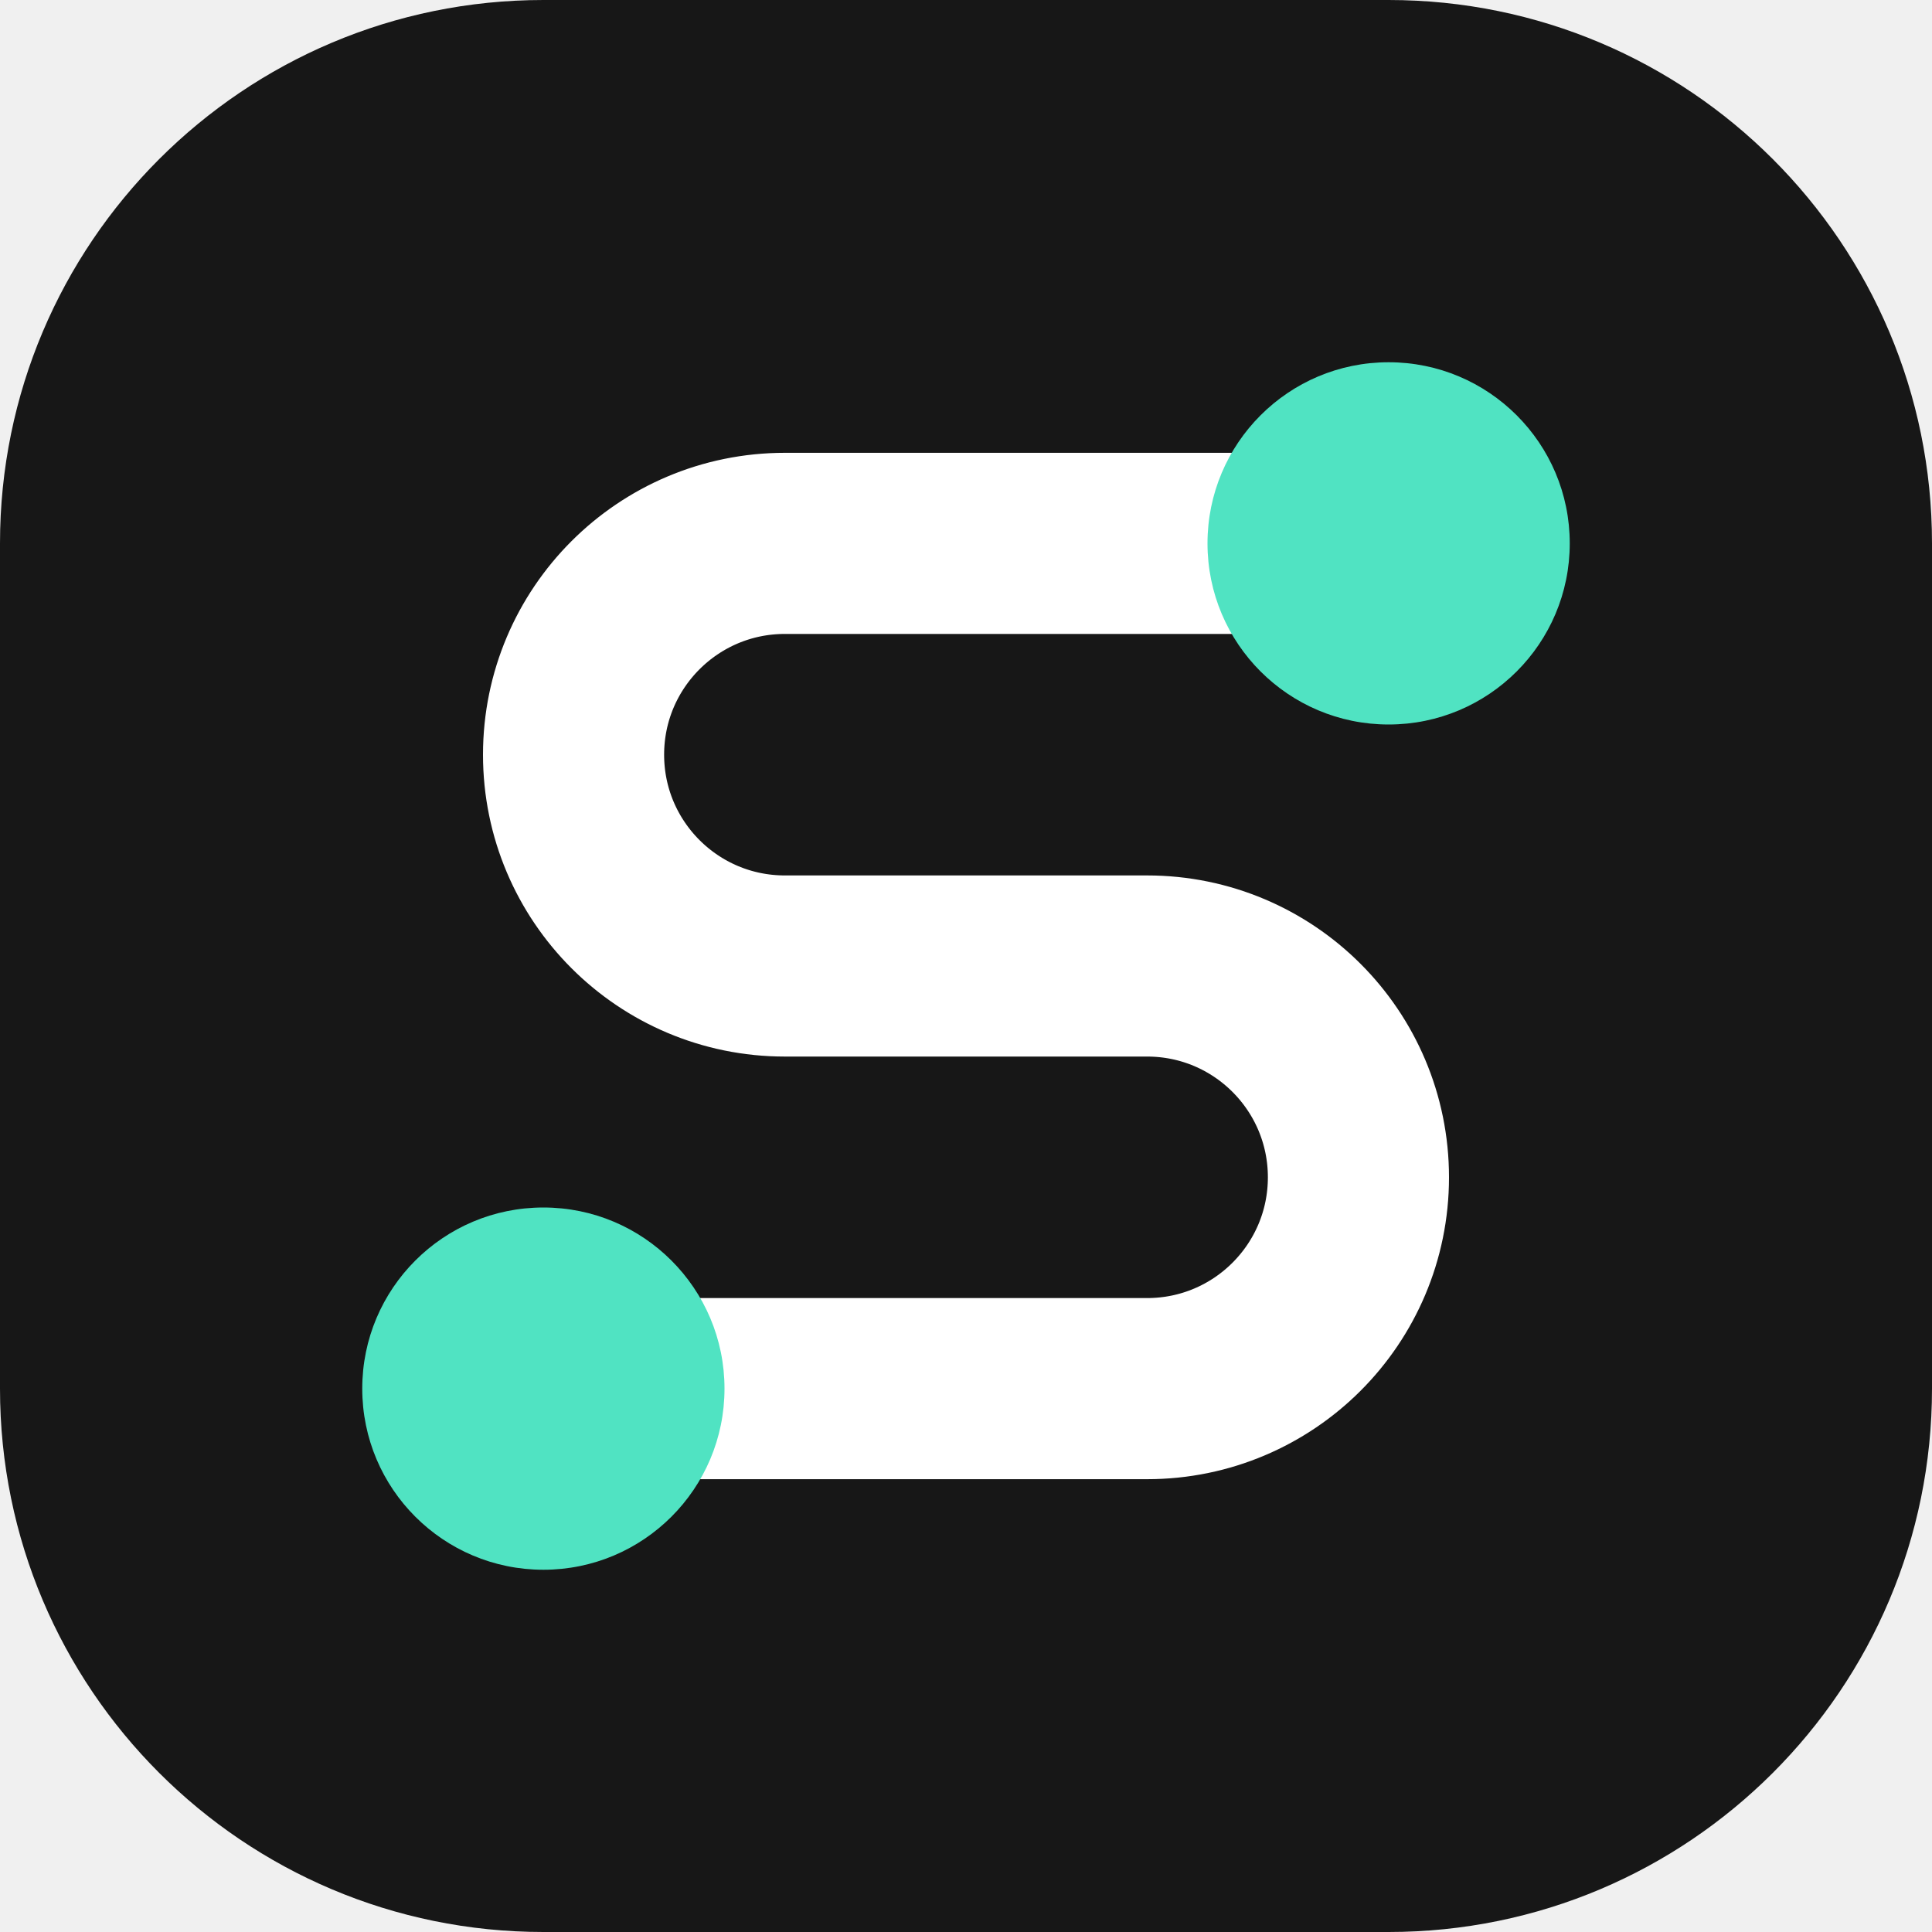
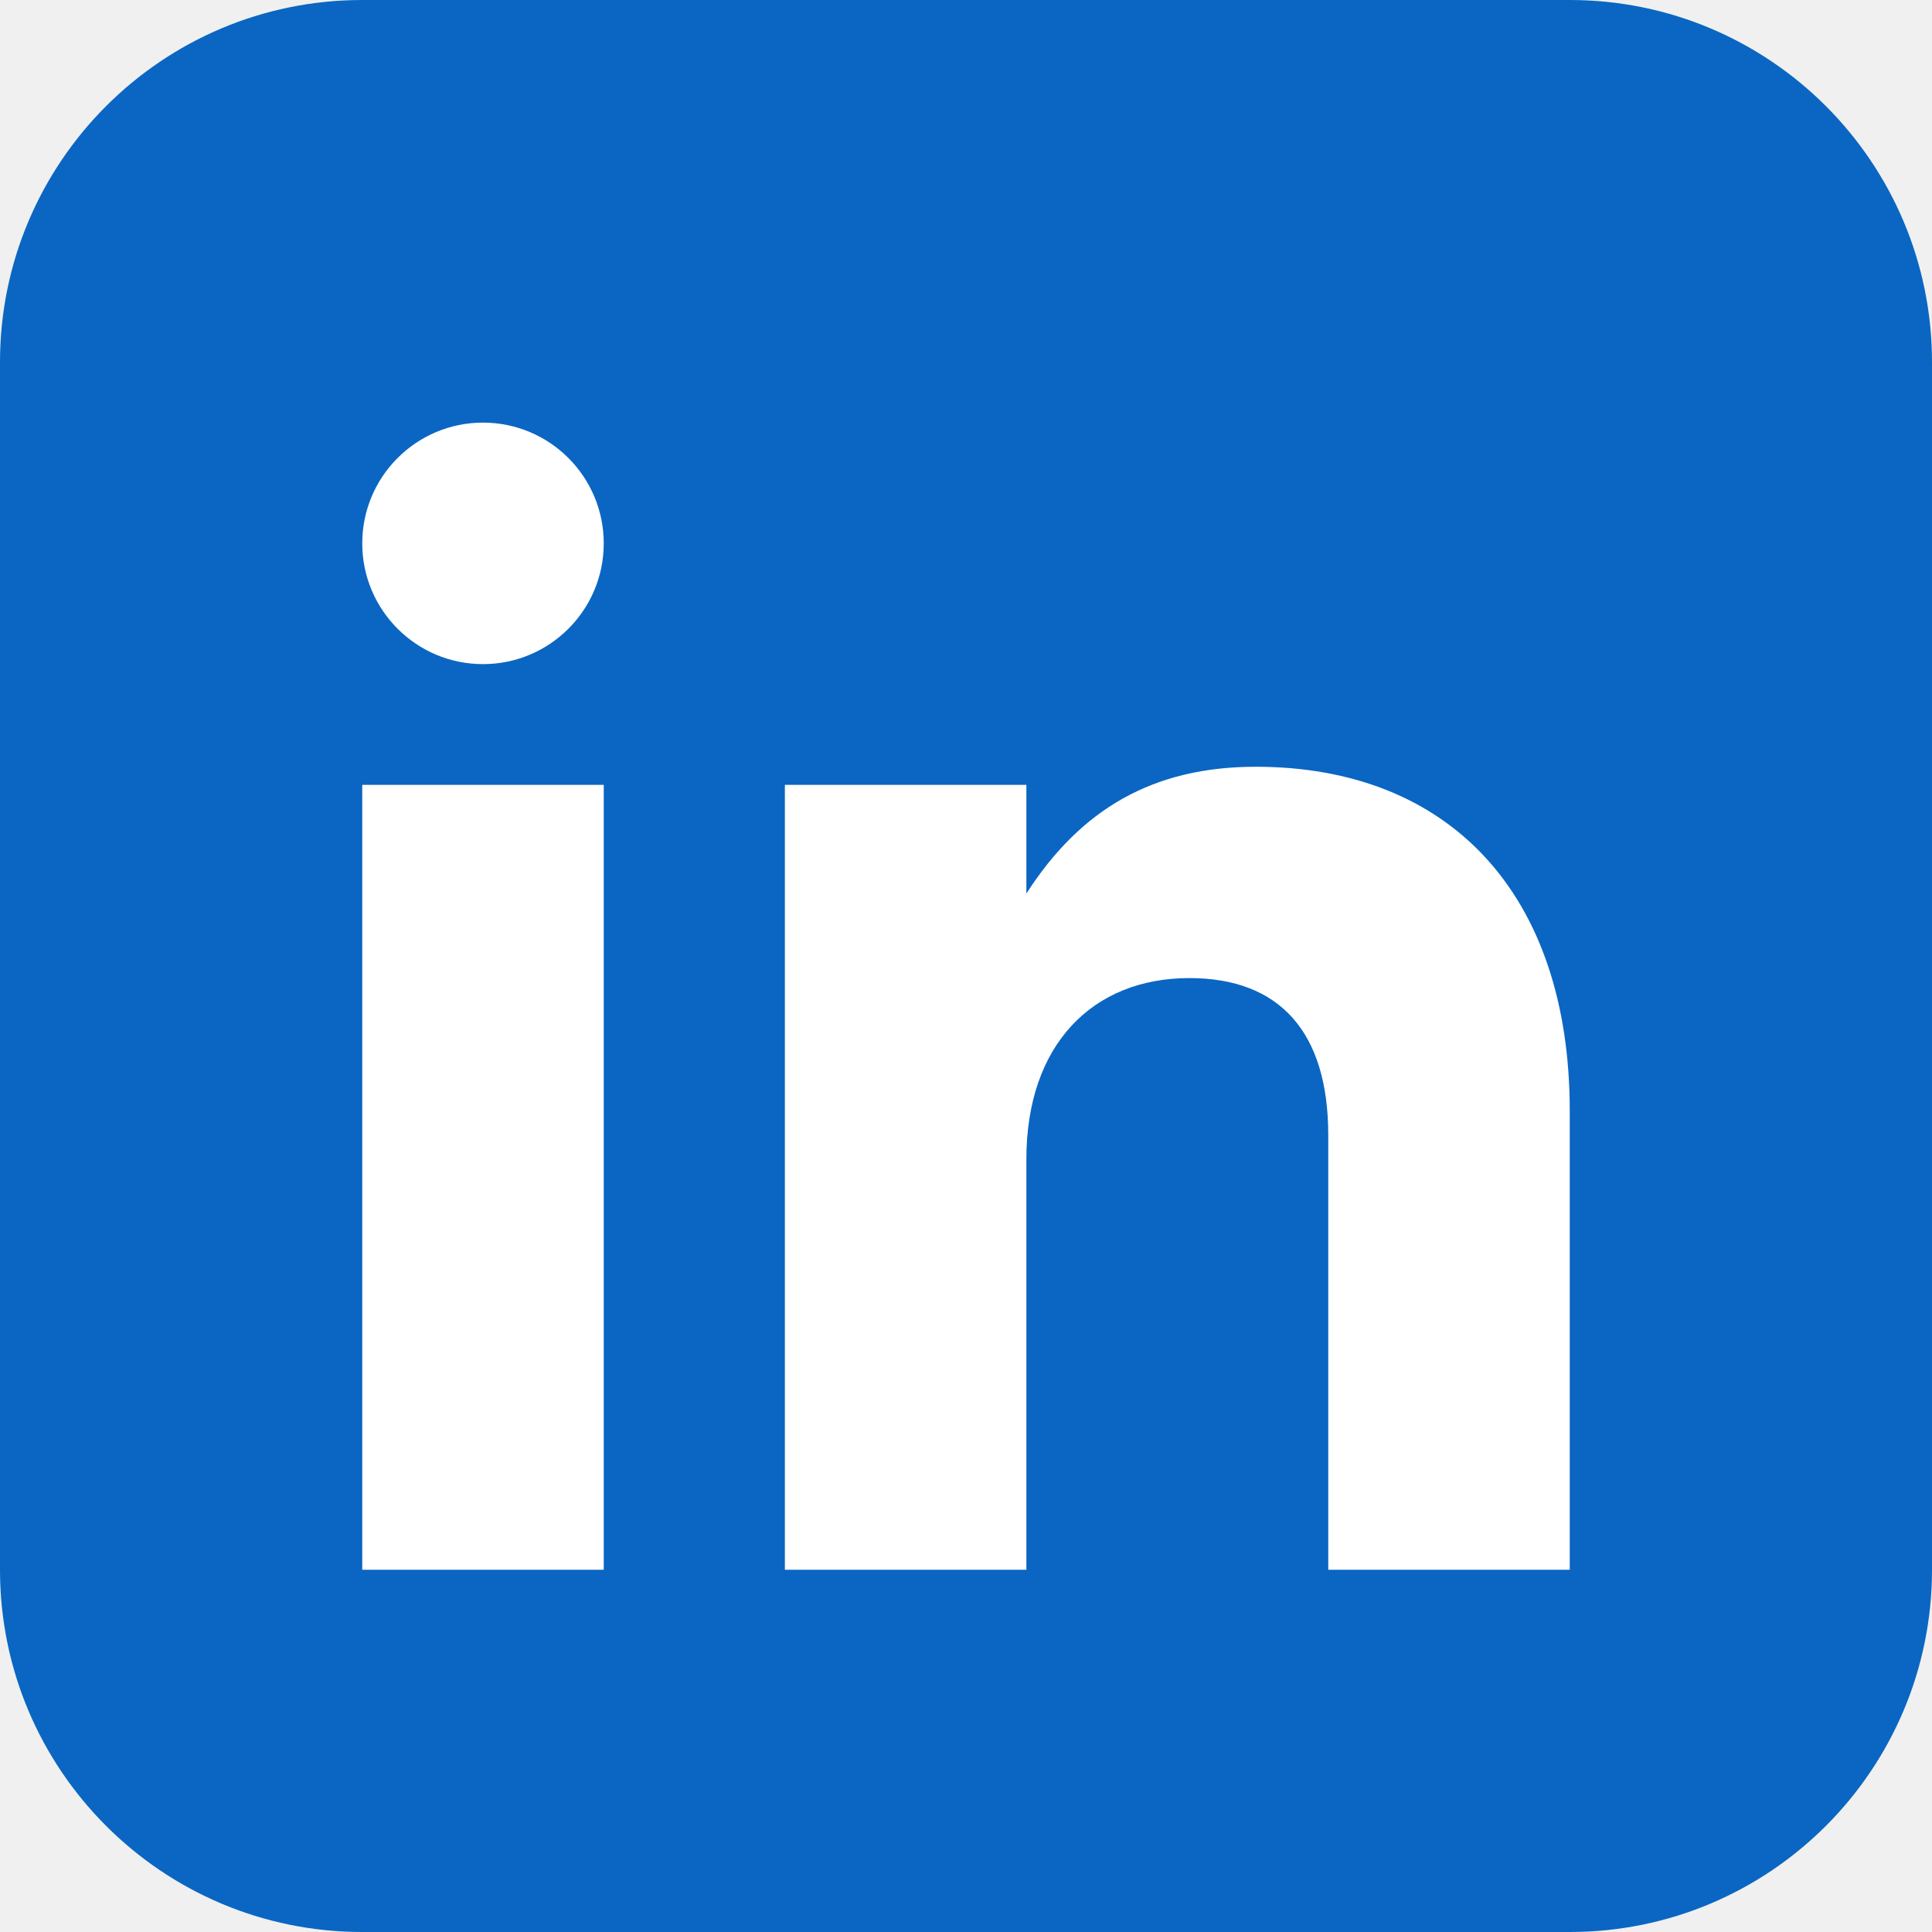
<svg xmlns="http://www.w3.org/2000/svg" viewBox="0 0 32 32">
-   <rect width="32" height="32" rx="9" fill="#171717" />
-   <path d="M23 9H13a3.5 3.5 0 0 0 0 7h6a3.5 3.5 0 0 1 0 7H9" fill="none" stroke="#FFFFFF" stroke-width="3" stroke-linecap="round" />
-   <circle cx="23" cy="9" r="3" fill="#50E3C2" />
-   <circle cx="9" cy="23" r="3" fill="#50E3C2" />
+   <rect width="32" height="32" rx="6" fill="#0A66C2" />
+   <g fill="#FFFFFF">
+     <circle cx="8" cy="9" r="2" />
+     <path d="M6 13h4v13H6zM13 13h4v1.8c.9-1.4 2.1-2.1 3.8-2.1 3.2 0 5.2 2.1 5.2 5.7V26h-4v-7.2c0-1.7-.8-2.6-2.3-2.6-1.6 0-2.7 1.1-2.7 3V26h-4z" />
+   </g>
</svg>
